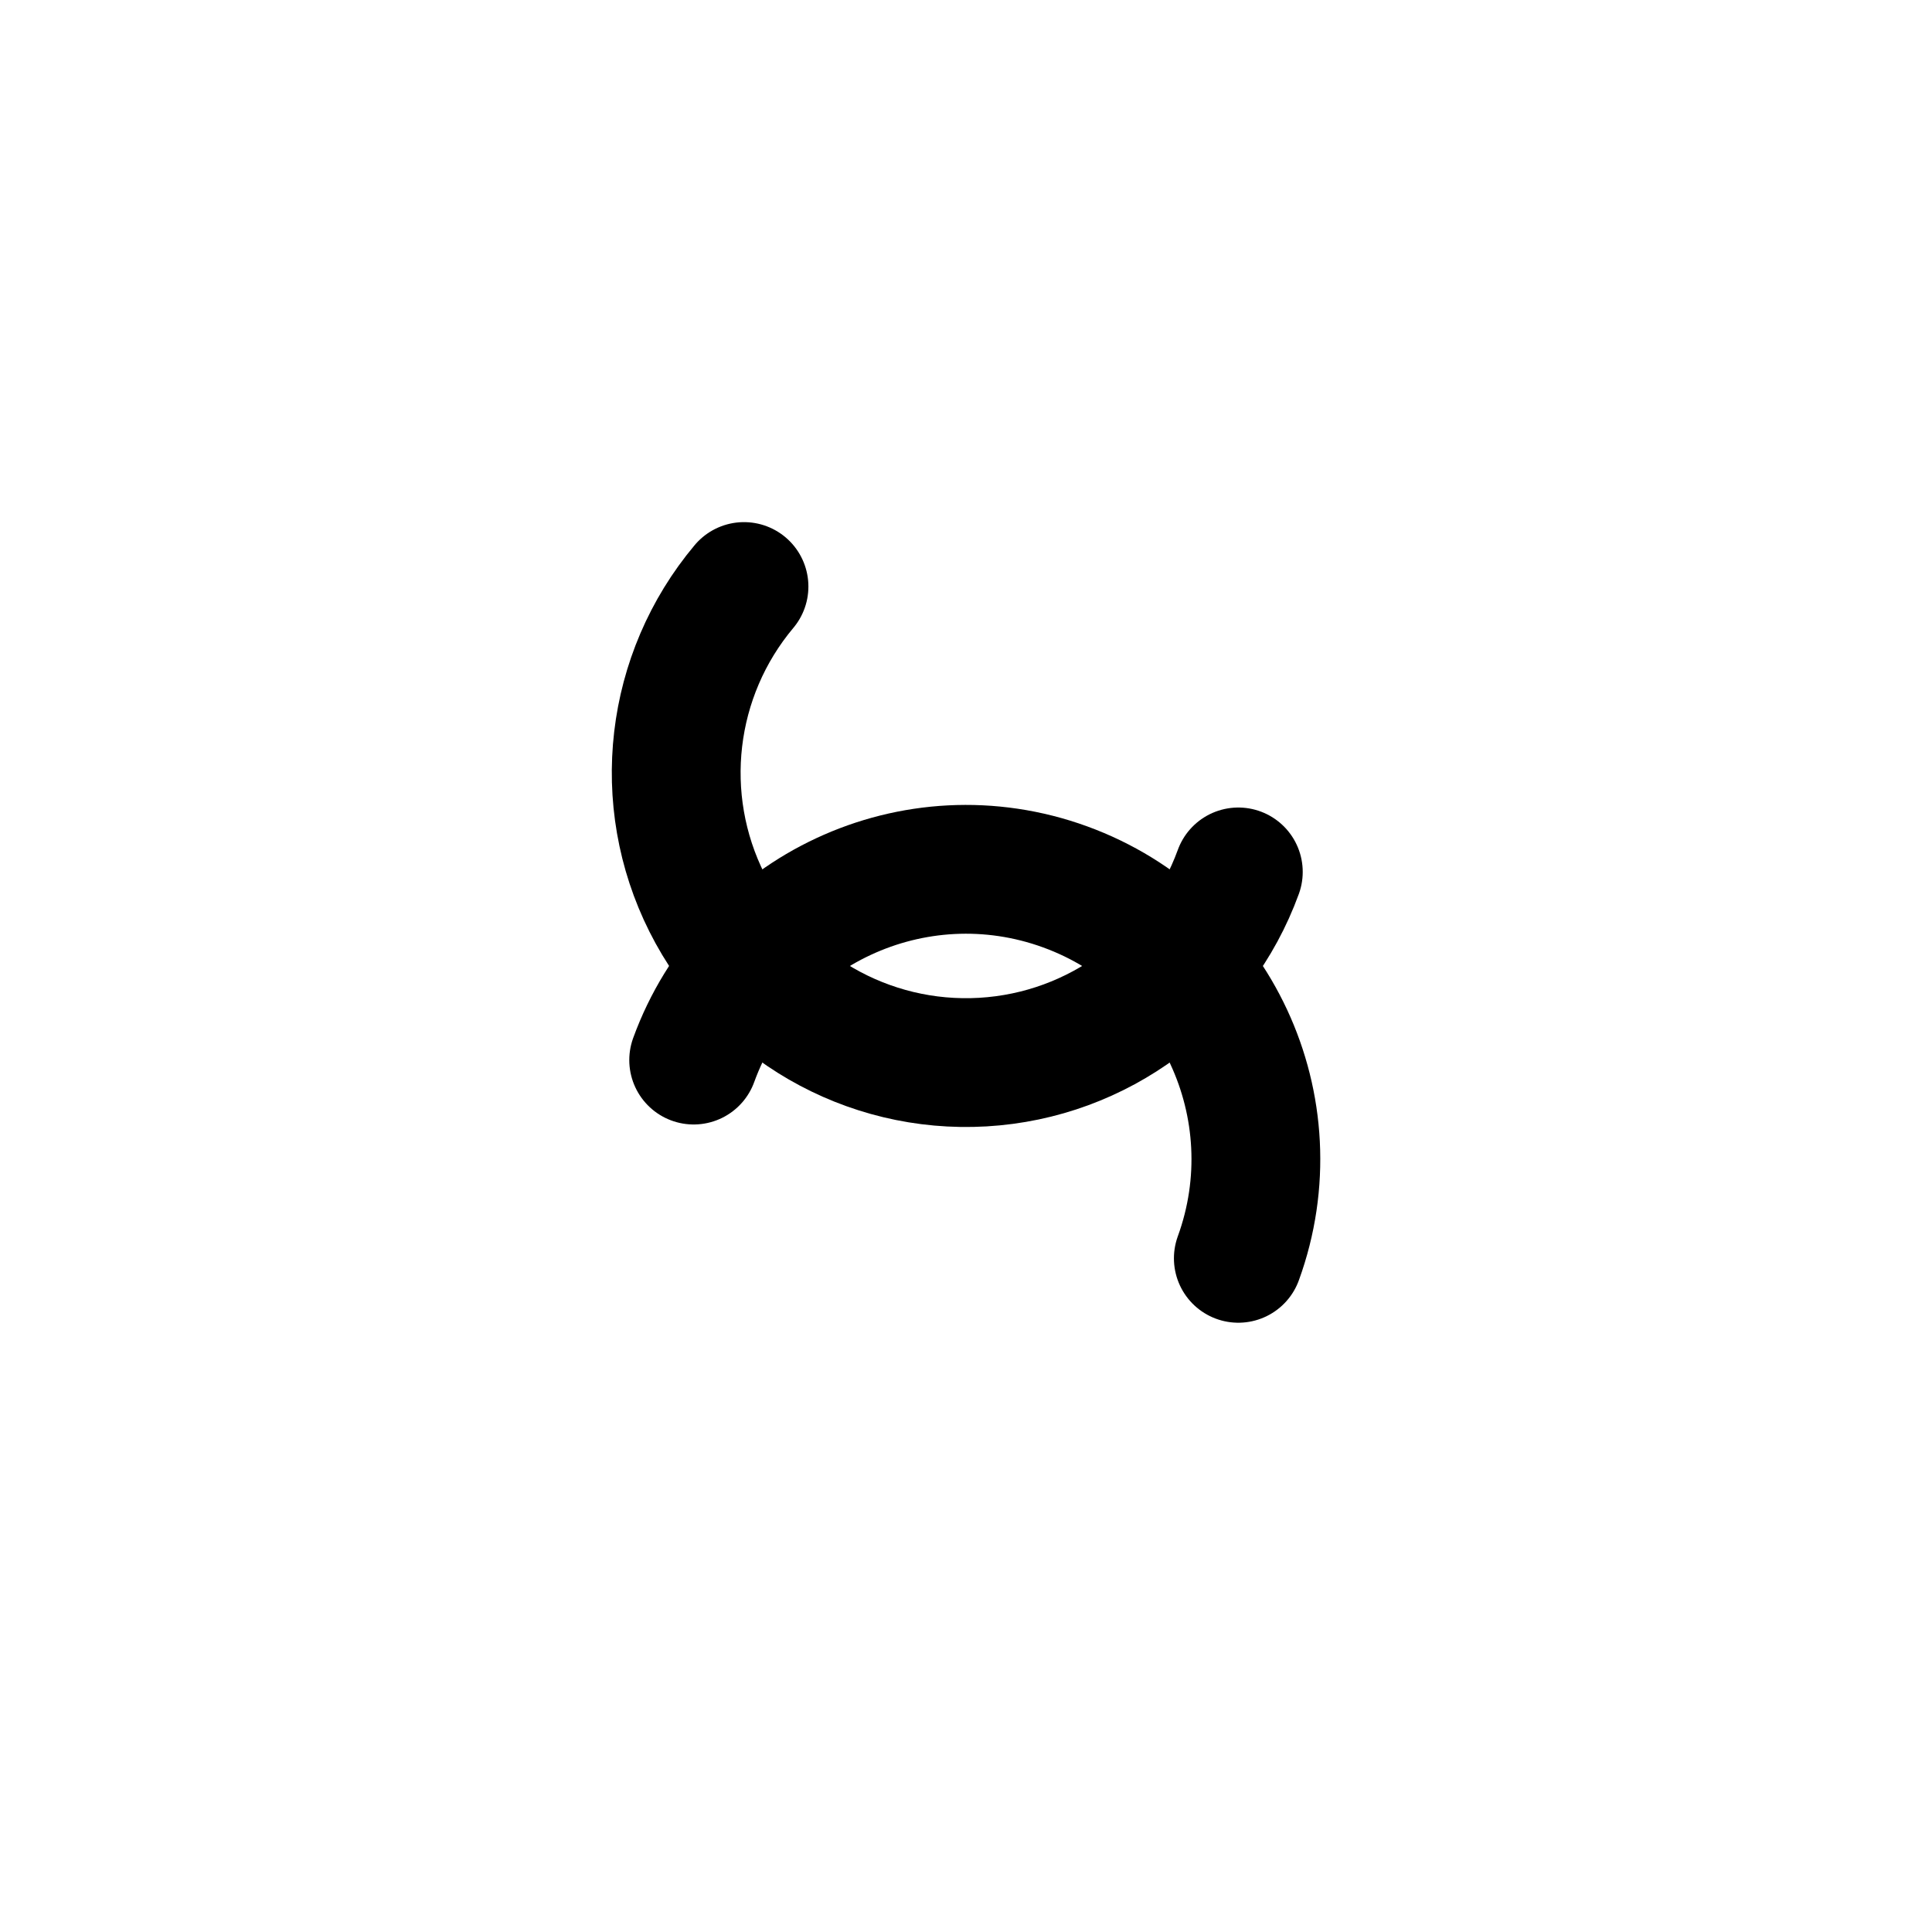
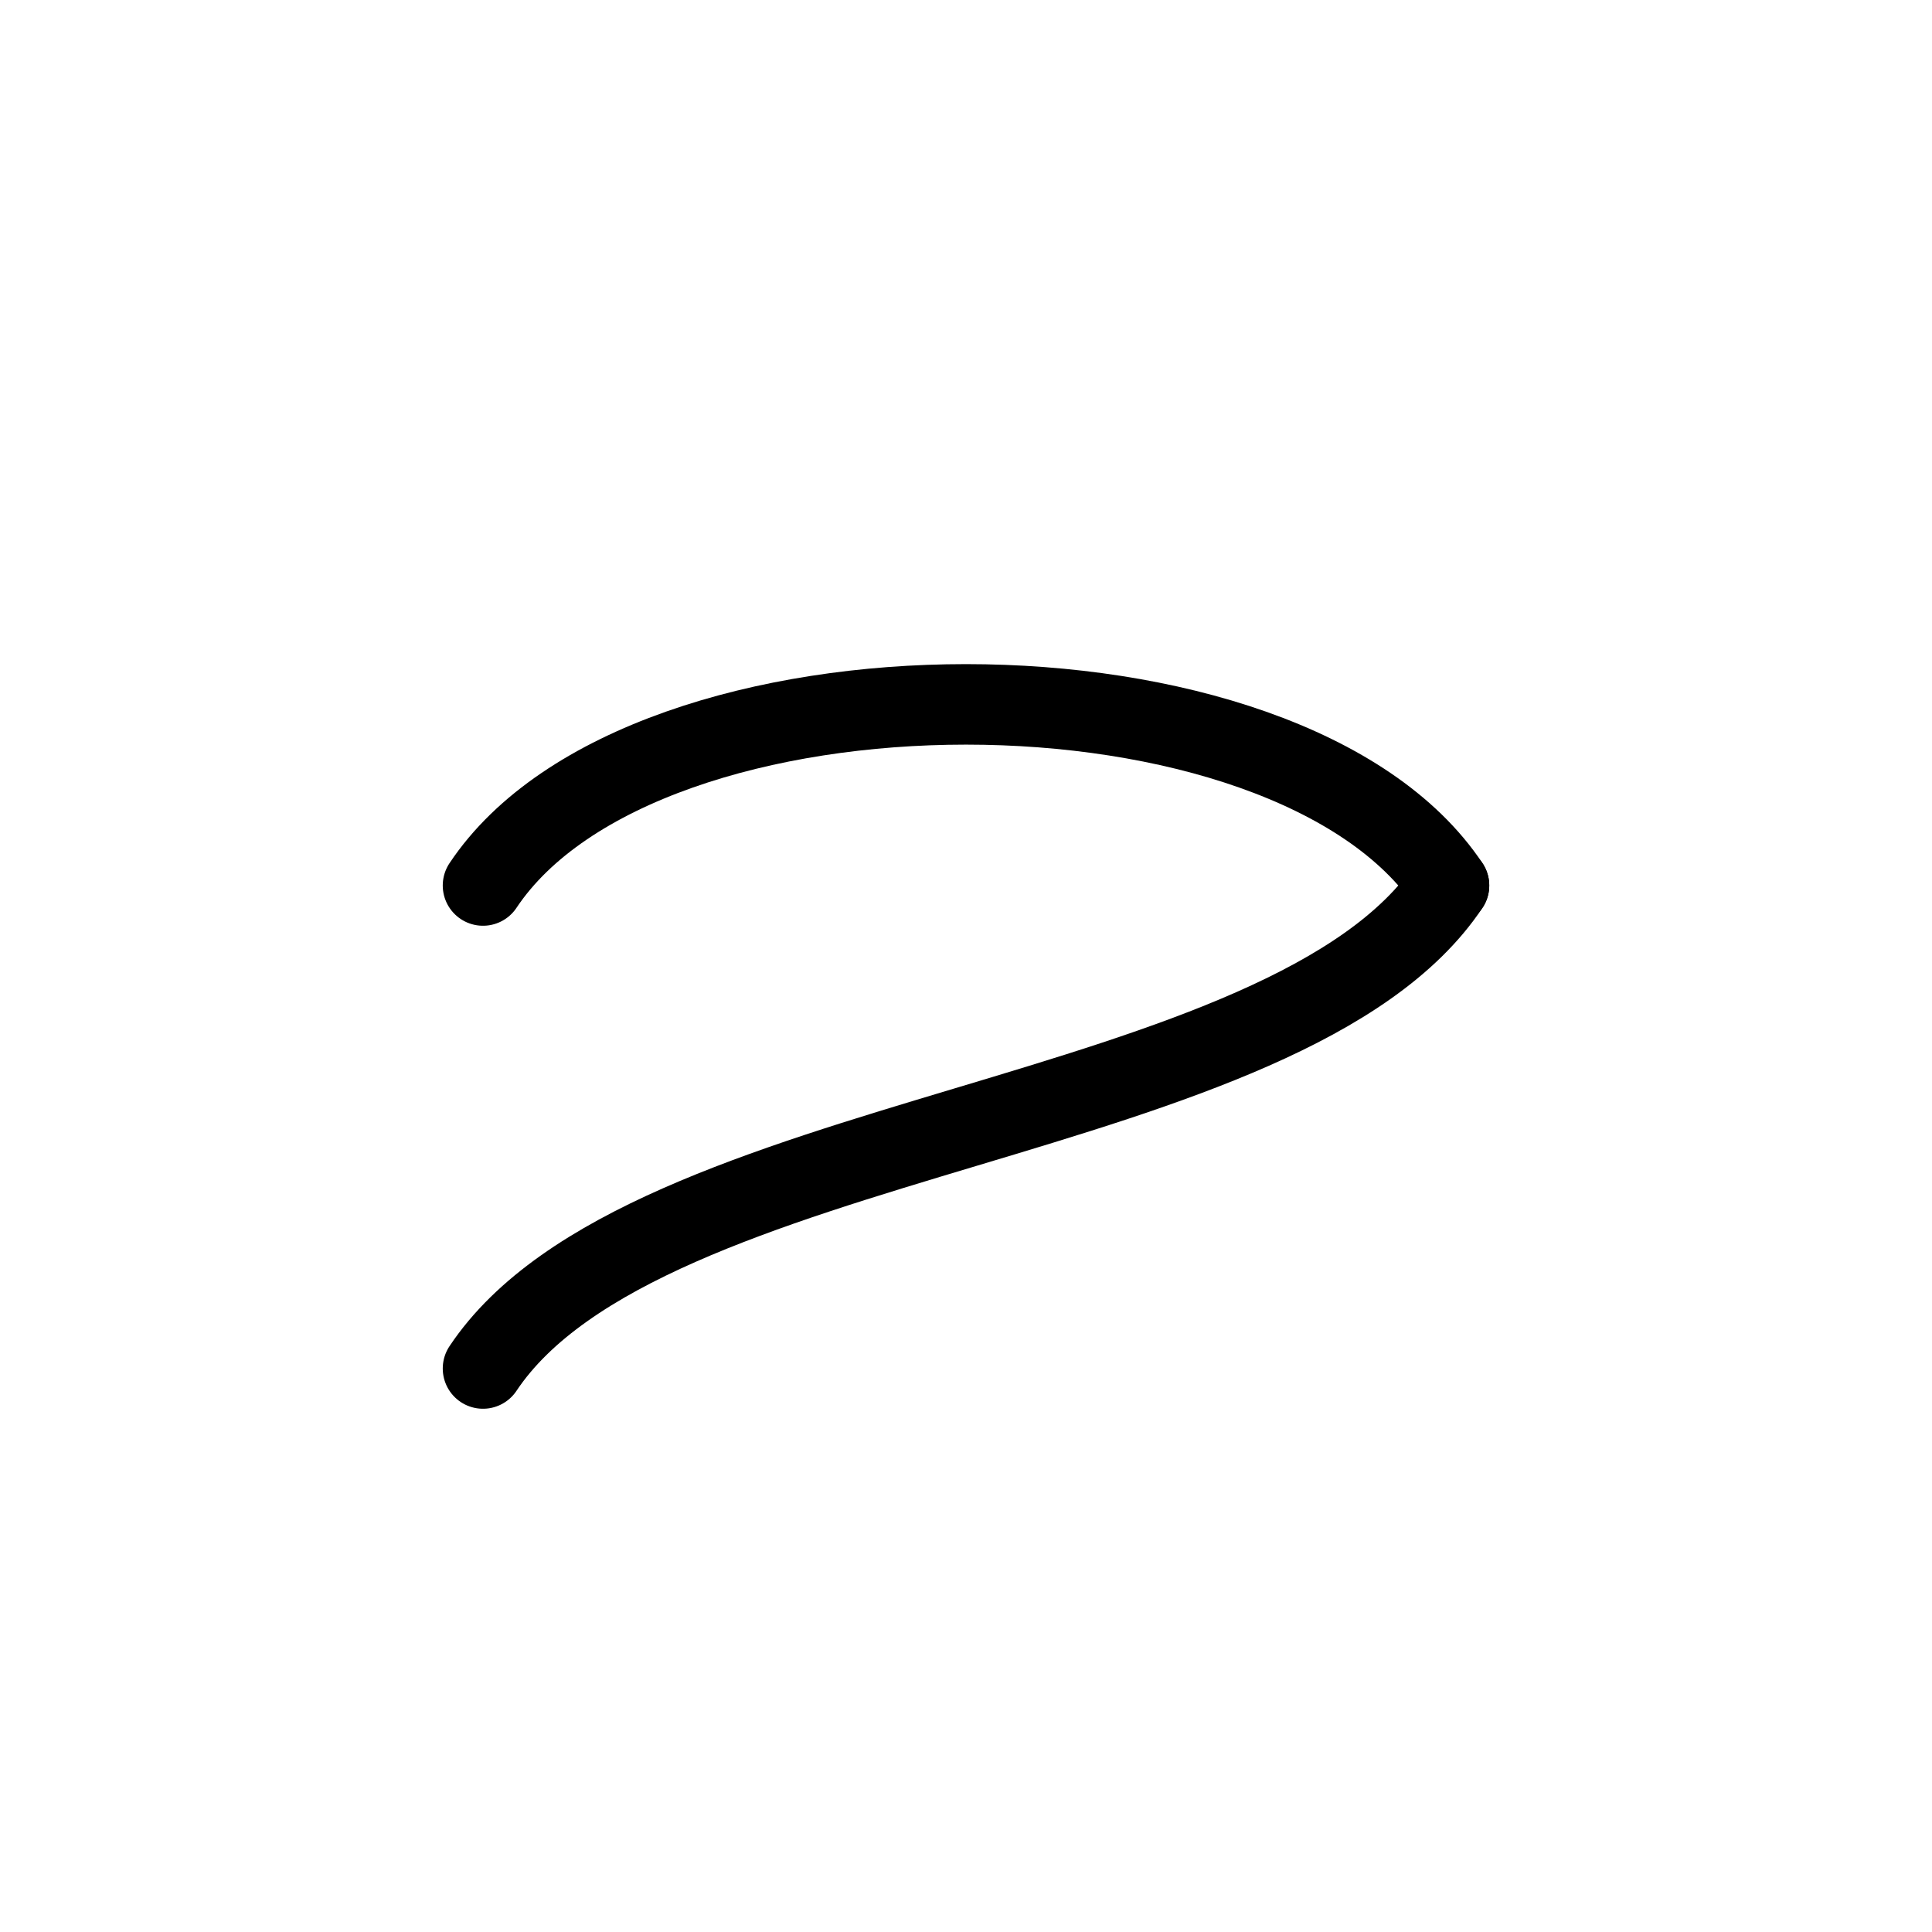
- <svg xmlns="http://www.w3.org/2000/svg" width="240" height="240" viewBox="0 0 240 240">
-   <g fill="none" stroke="#000" stroke-width="16" stroke-linecap="round" stroke-linejoin="round">
-     <path d="M 92.422 72.860 A 36.000 36.000 0 1 0 153.829 108.313" />
-     <path d="M 86.171 131.687 A 36.000 36.000 0 0 1 153.829 156.313" />
+ <svg xmlns="http://www.w3.org/2000/svg" viewBox="0 0 240 240" width="240" height="240">
+   <g fill="none" stroke="#000" stroke-width="10" stroke-linecap="round" stroke-linejoin="round">
+     <path d="M 60.00 110.00 C 80.00 80.00, 160.00 80.00, 180.00 110.00" />
+     <path d="M 180.00 110.00 C 160.00 140.00, 80.00 140.00, 60.00 170.00" />
  </g>
</svg>
